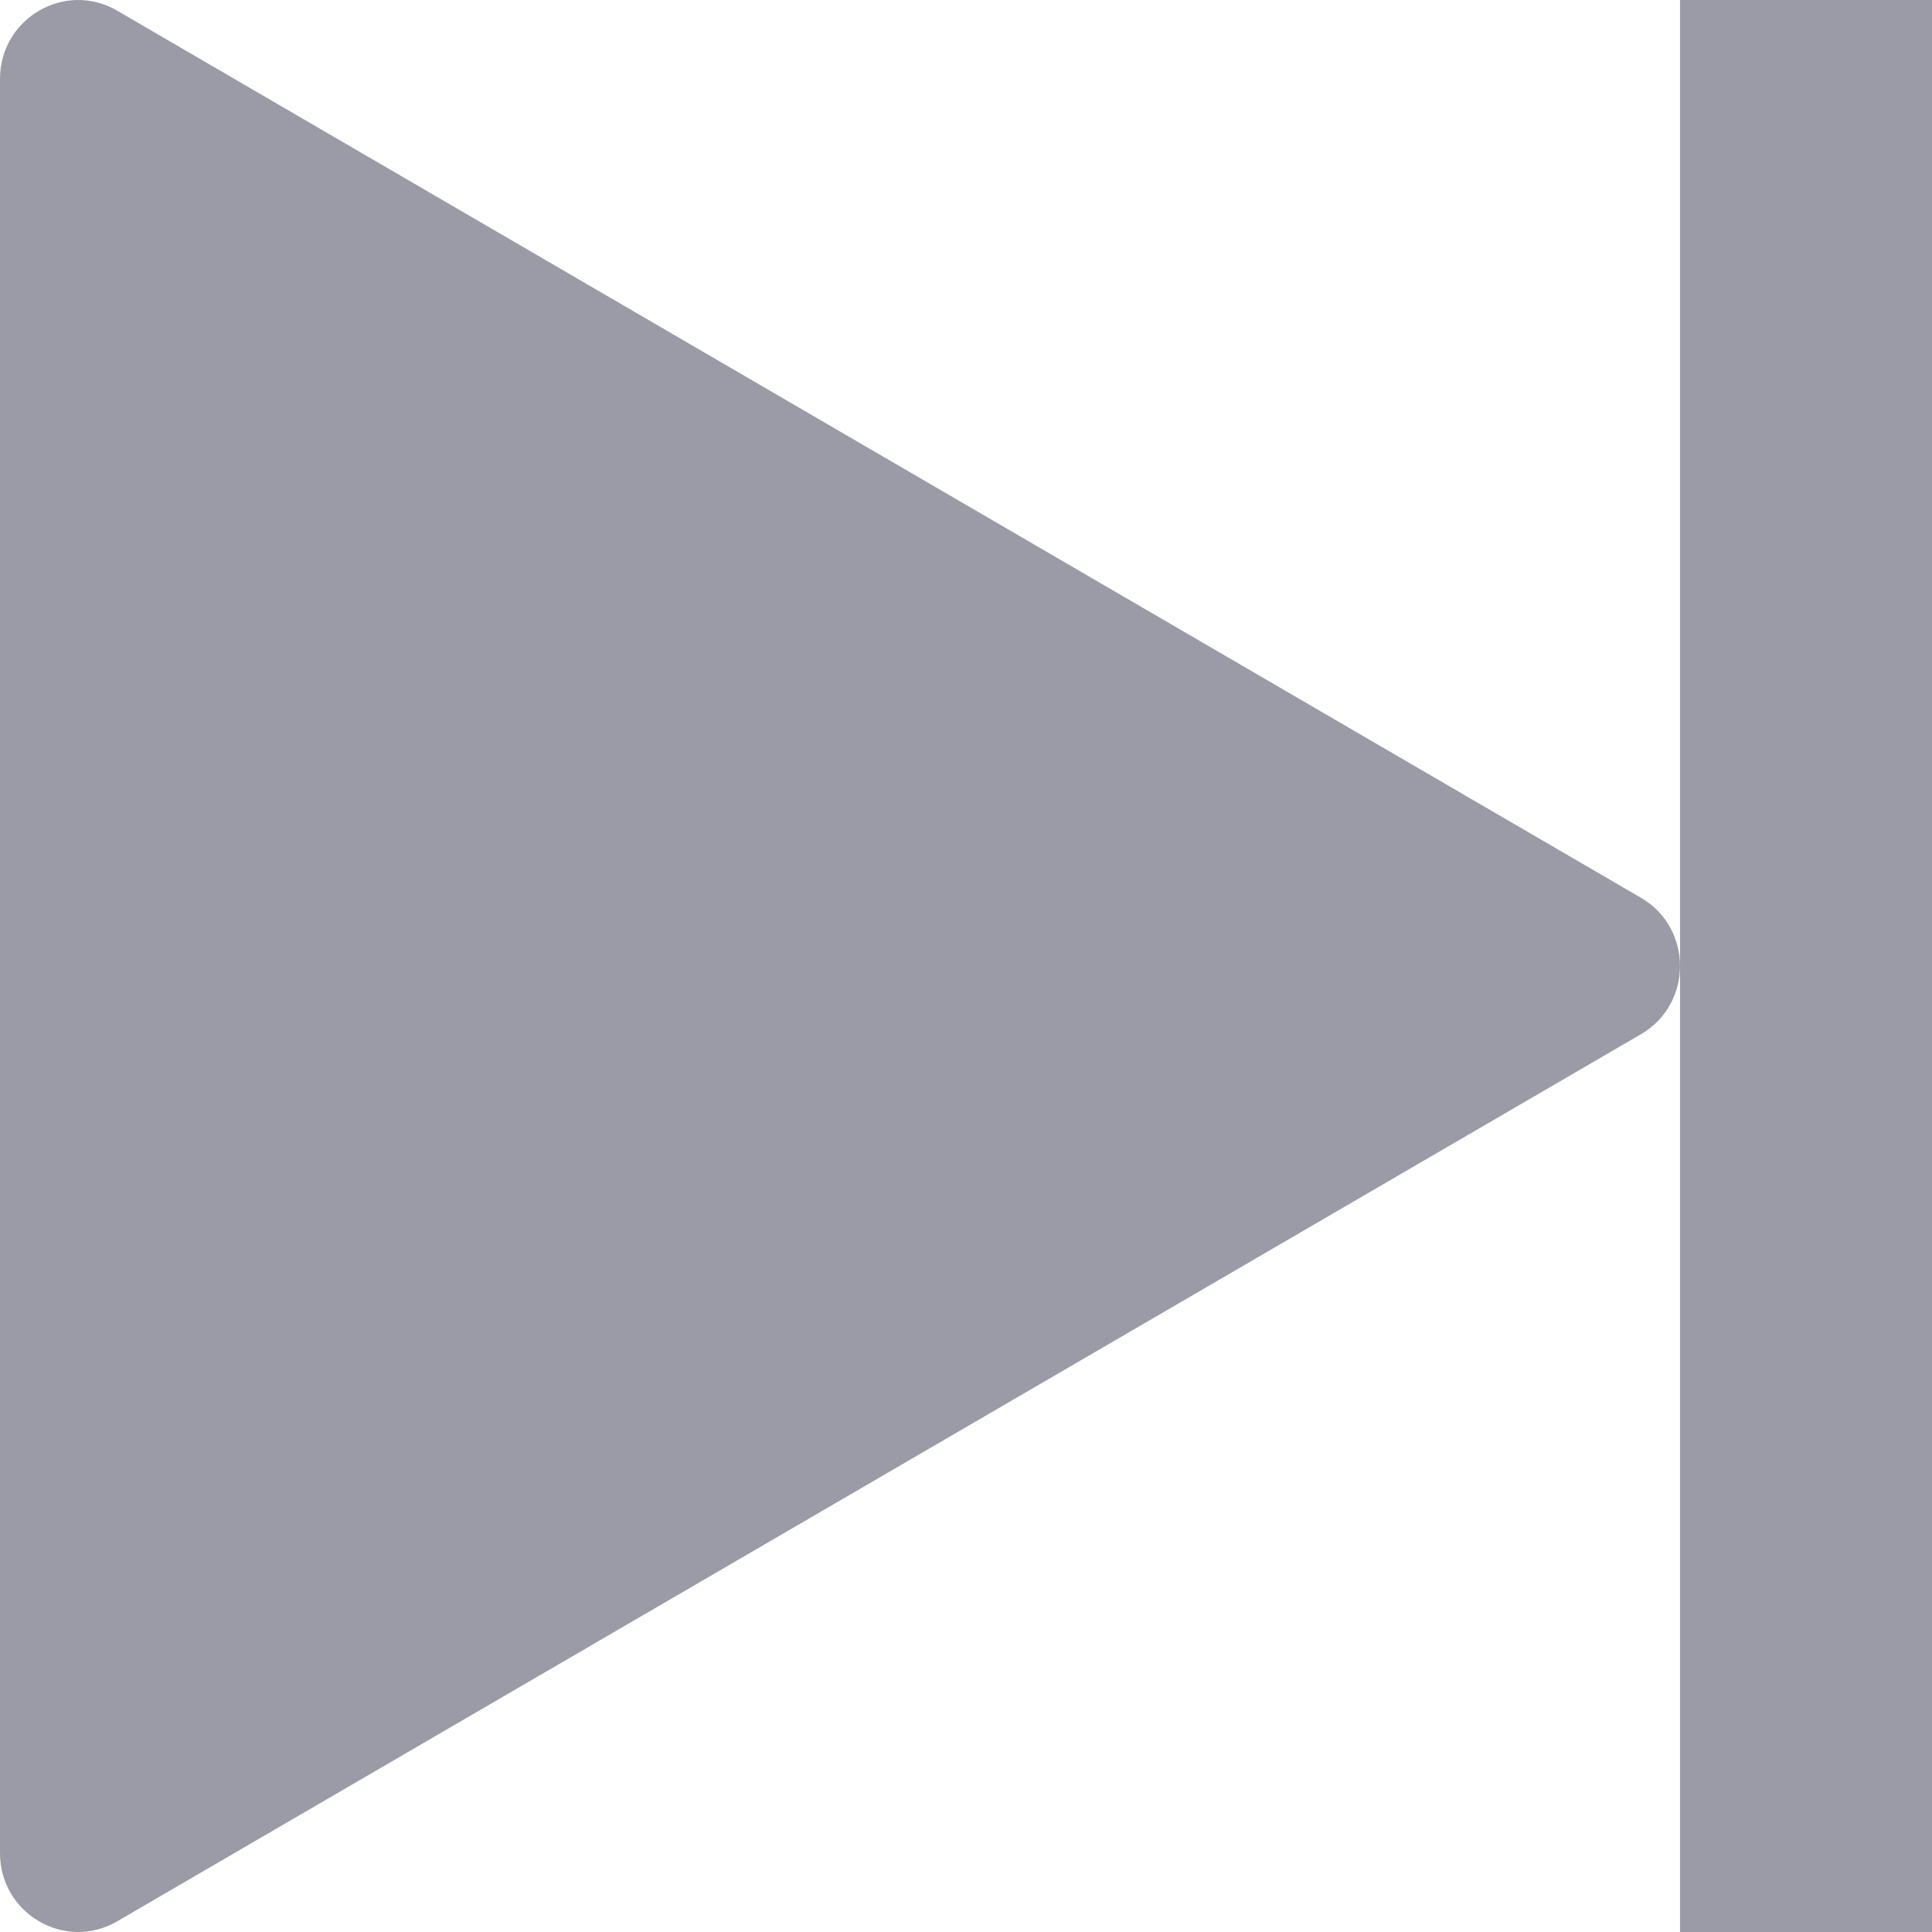
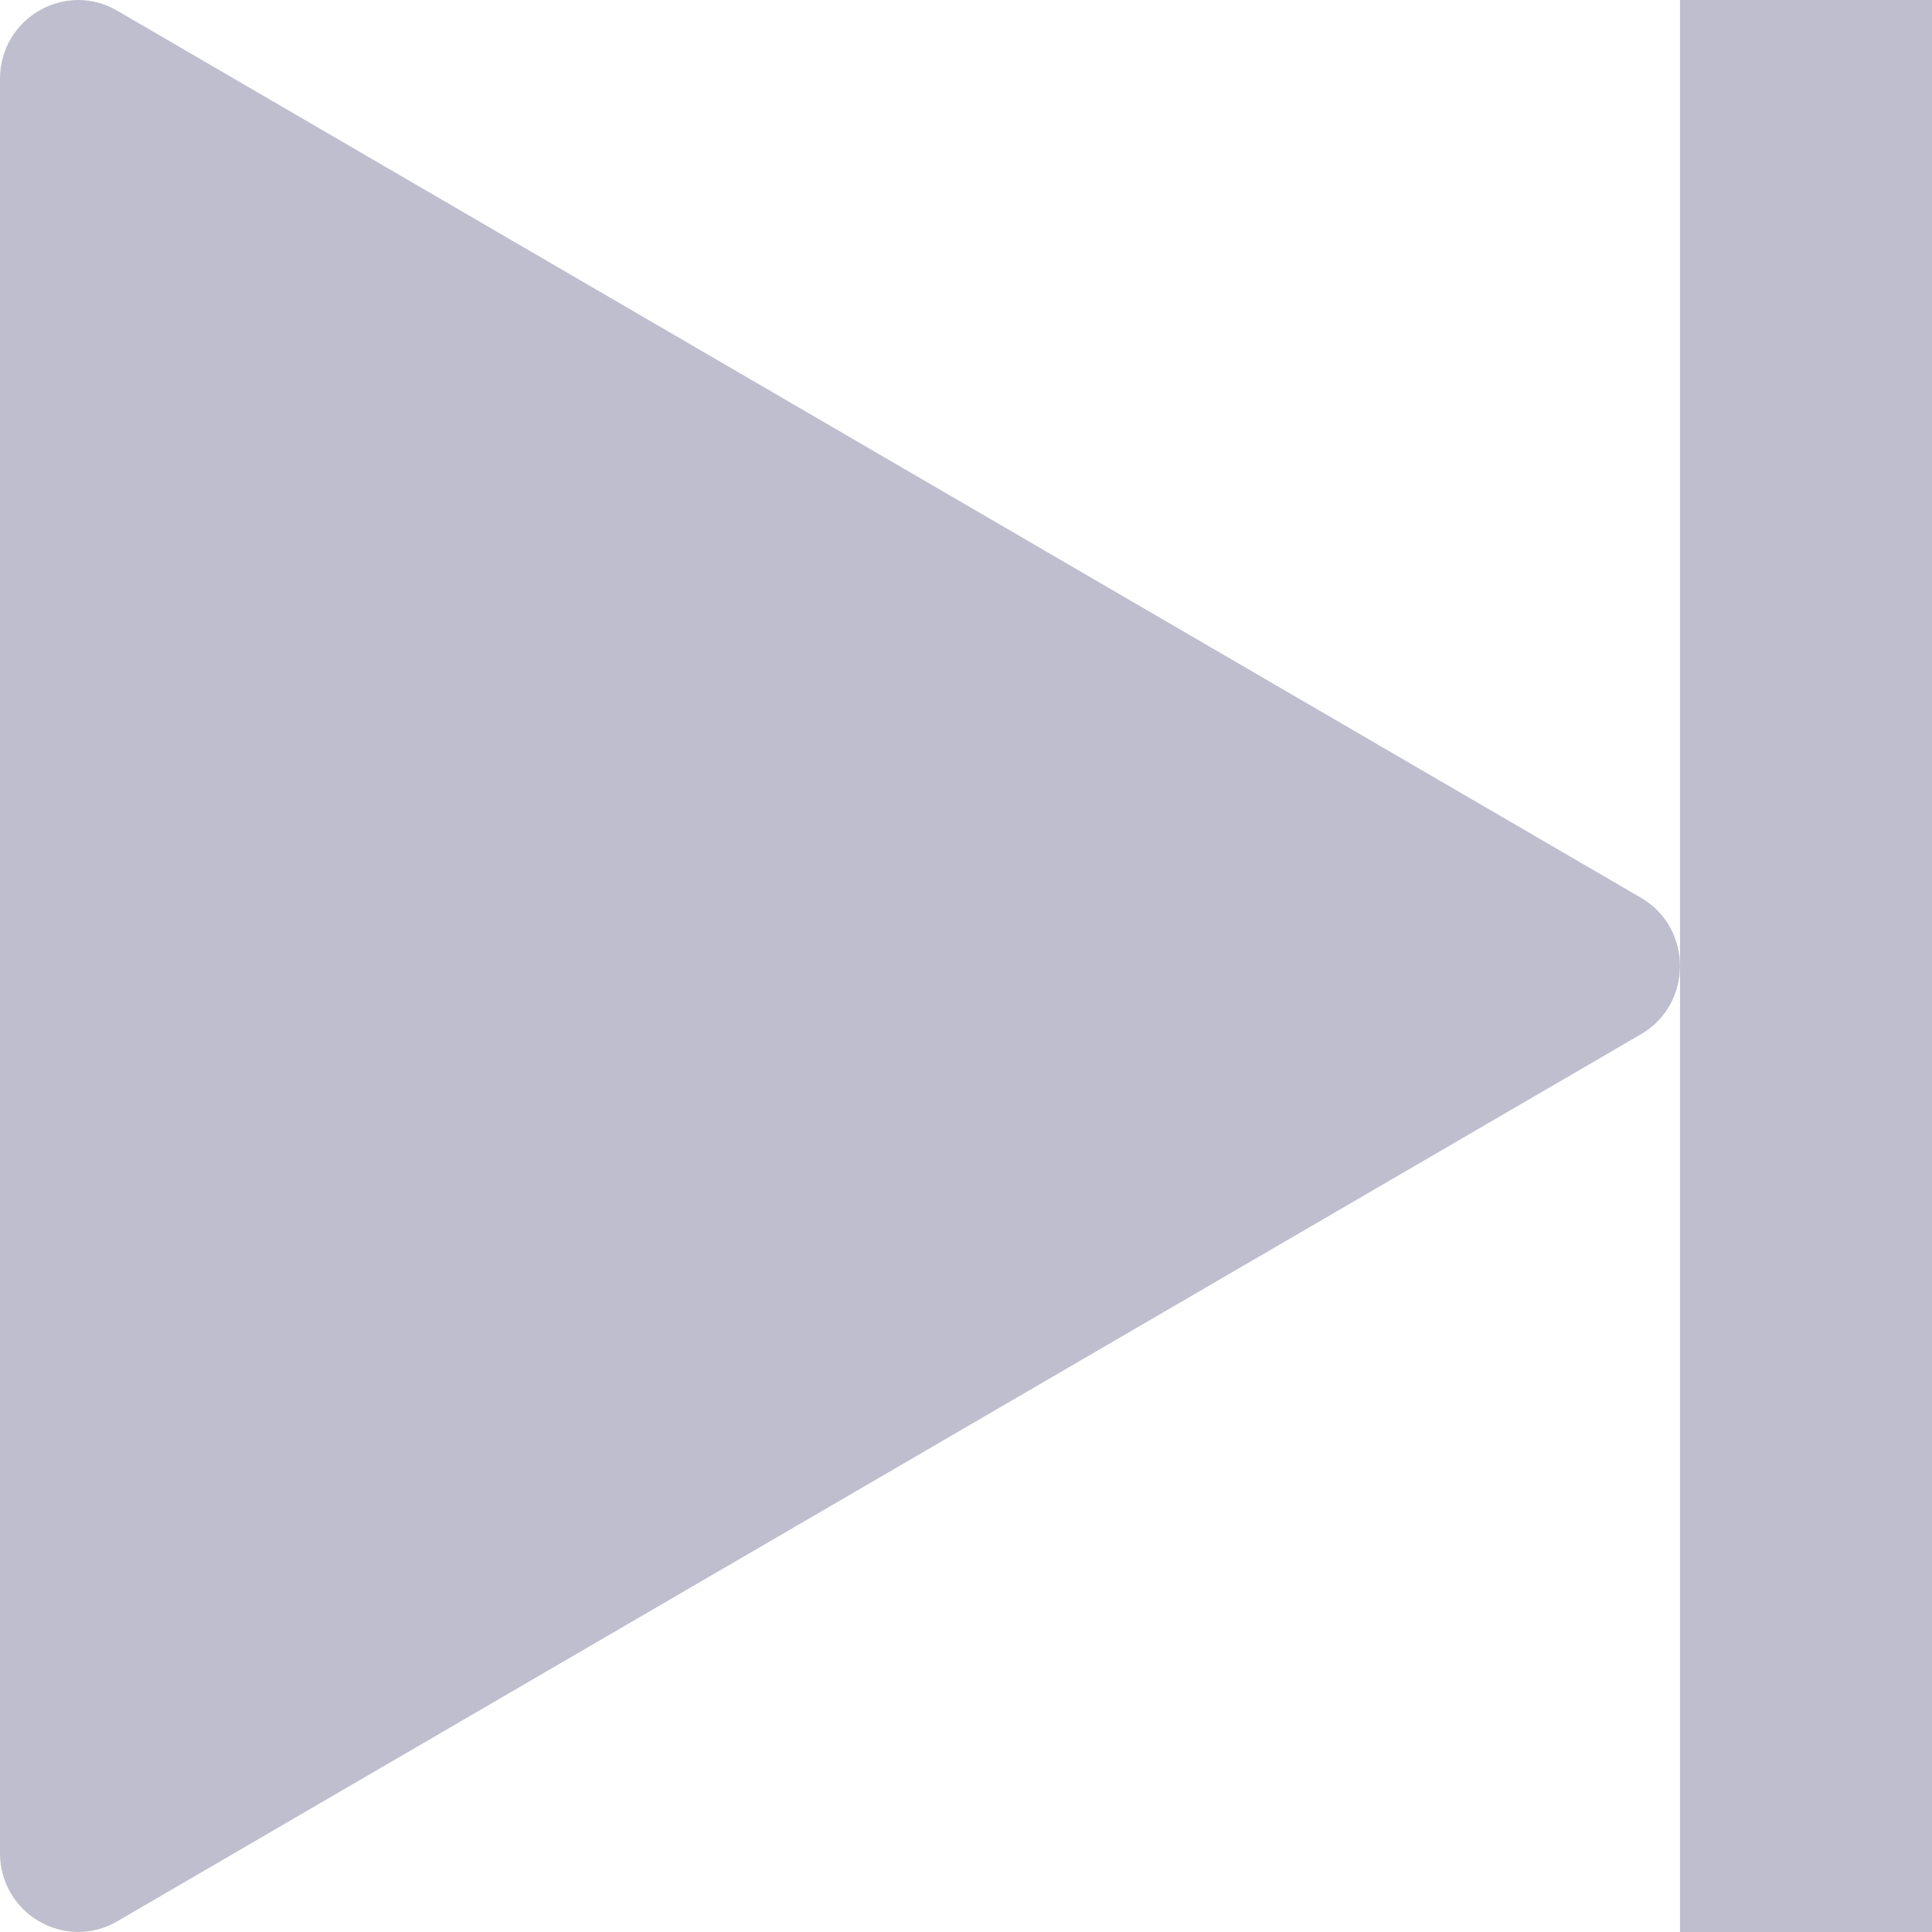
- <svg xmlns="http://www.w3.org/2000/svg" width="45" height="45" viewBox="0 0 45 45" fill="none">
-   <rect x="39.131" width="5.87" height="45" fill="#9B9BA7" />
-   <path d="M38.221 20.911C39.434 21.617 39.434 23.383 38.221 24.089L2.73 44.751C1.517 45.458 0 44.575 0 43.162L0 1.838C0 0.425 1.517 -0.458 2.73 0.249L38.221 20.911Z" fill="#9B9BA7" />
+ <svg xmlns="http://www.w3.org/2000/svg" width="30" height="30" viewBox="0 0 30 30" fill="none">
+   <rect x="26.087" width="3.913" height="30" fill="#BEBECE" />
+   <path d="M25.48 13.94C26.289 14.411 26.289 15.589 25.48 16.06L1.82 29.834C1.011 30.305 -4.29749e-05 29.716 -4.29749e-05 28.775L-4.29749e-05 1.225C-4.29749e-05 0.283 1.011 -0.305 1.82 0.166L25.48 13.94Z" fill="#BEBECE" />
</svg>
